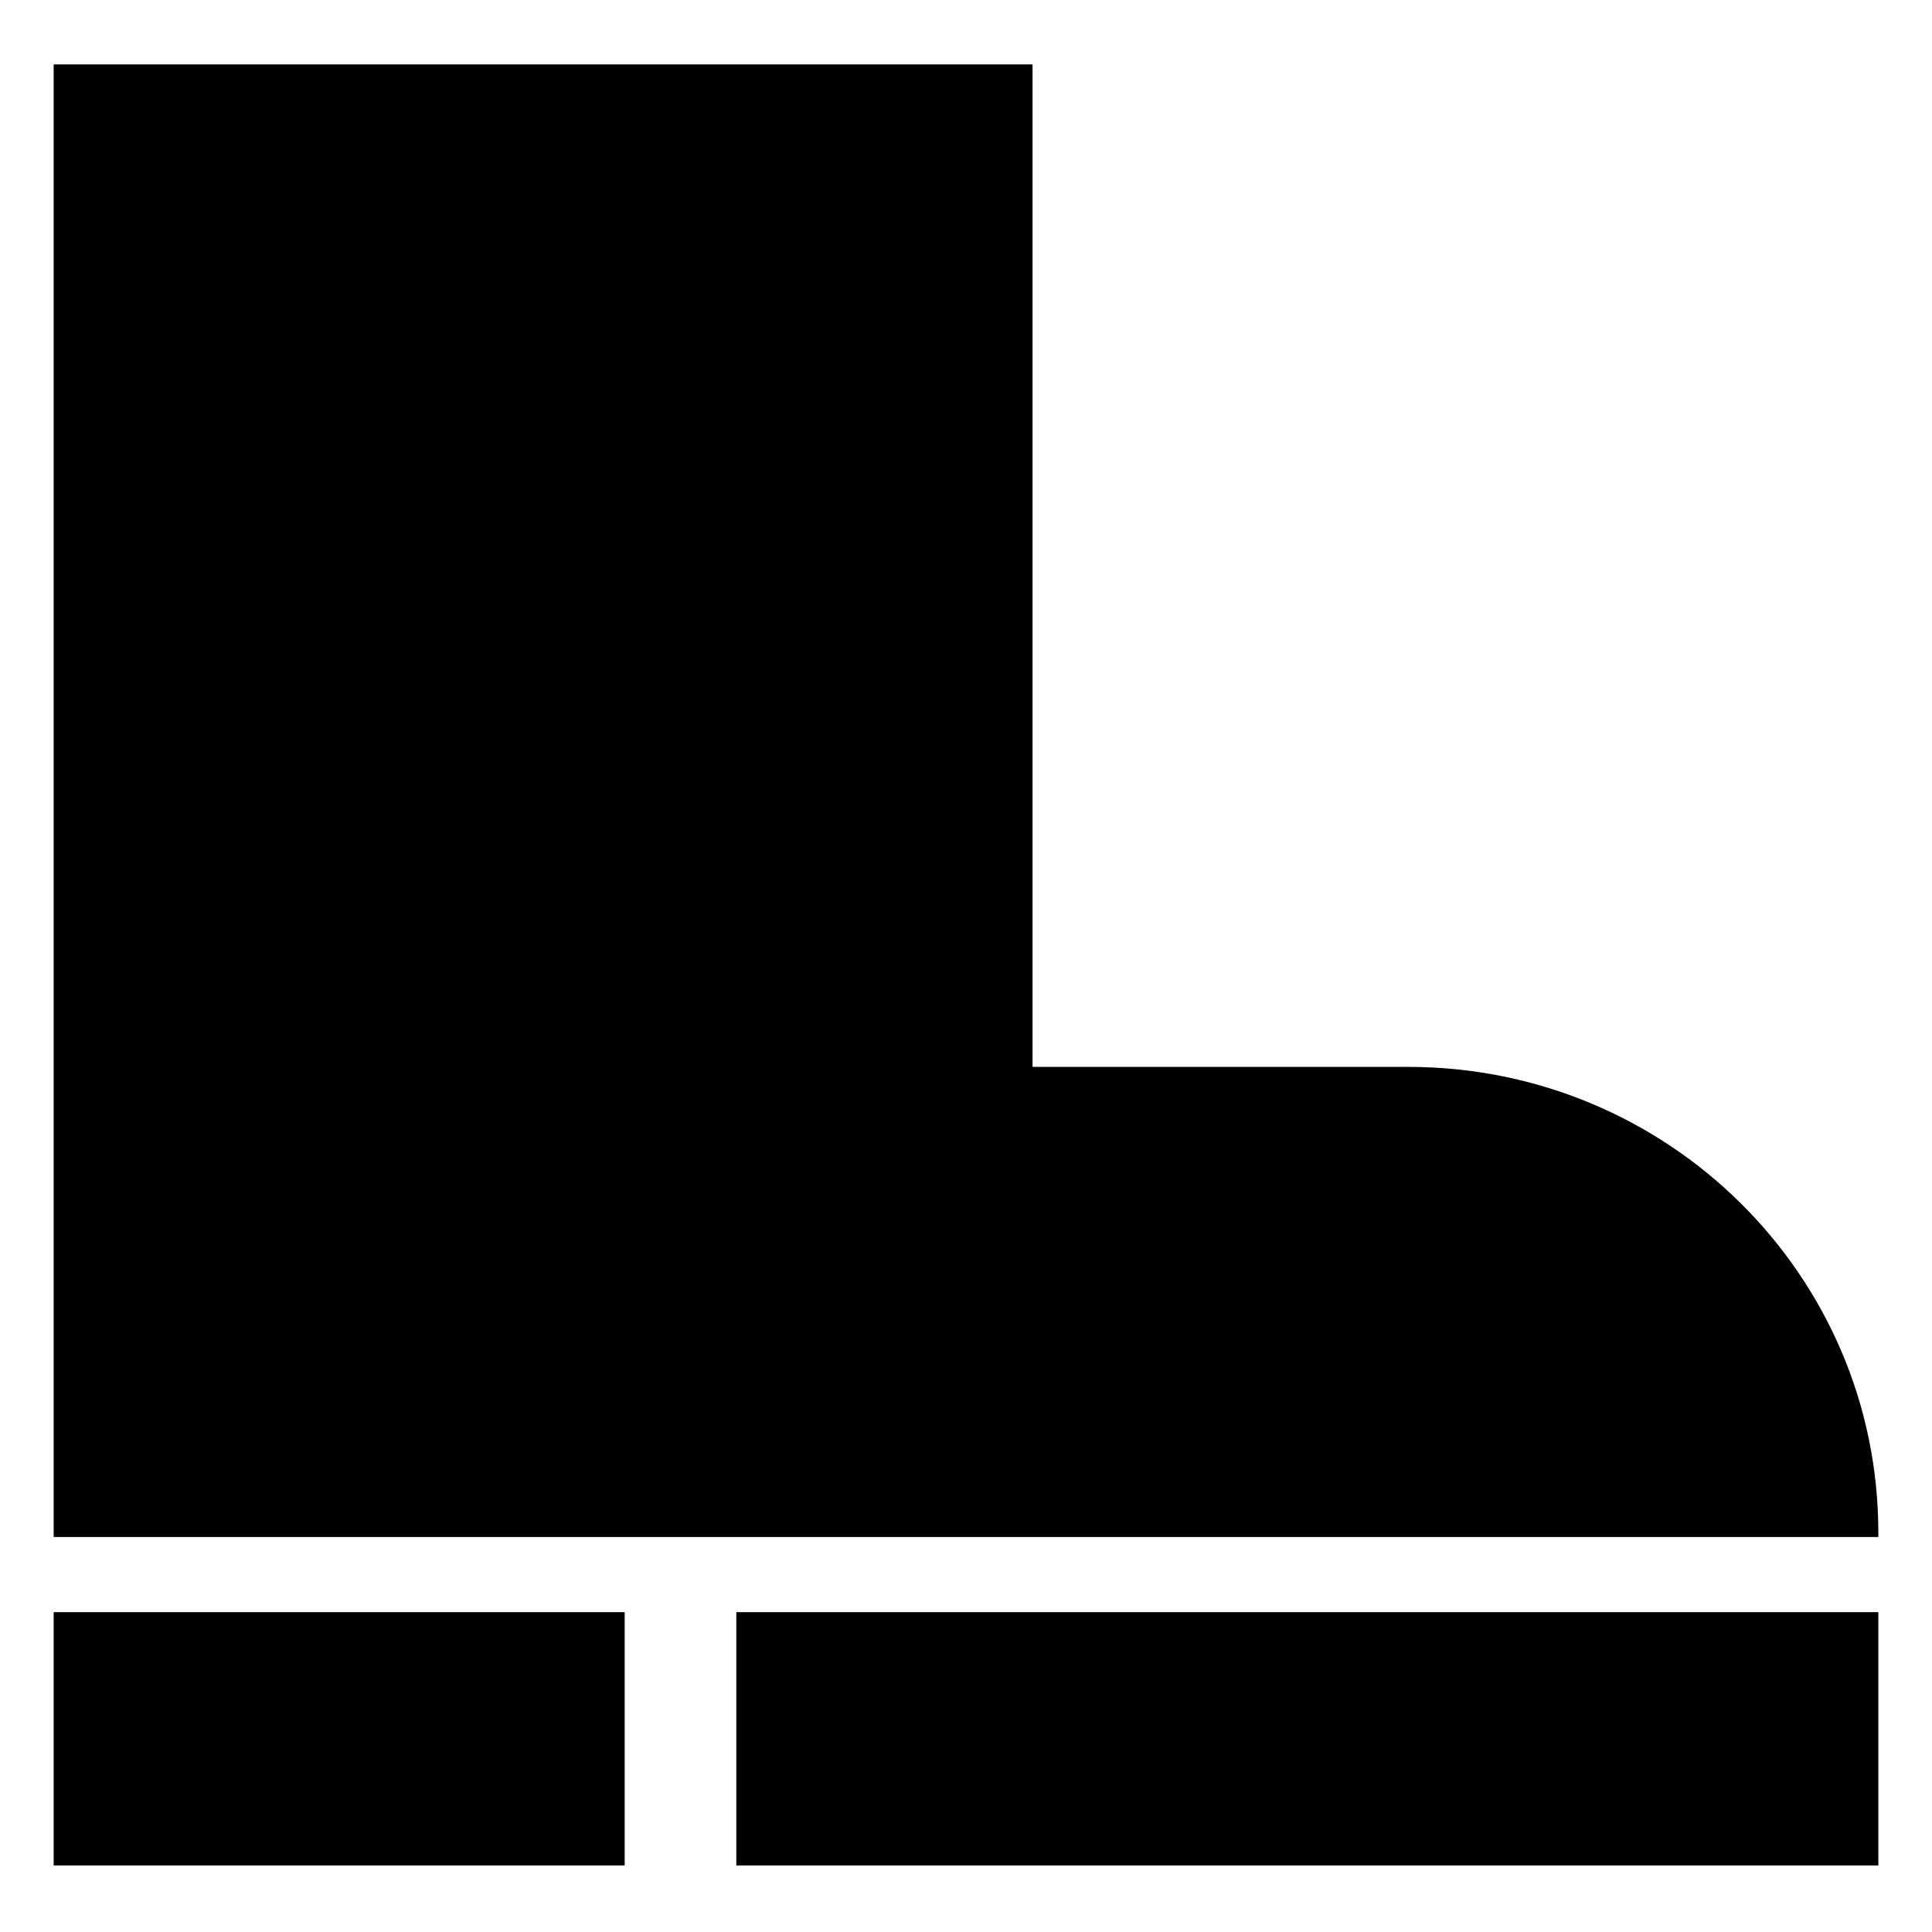
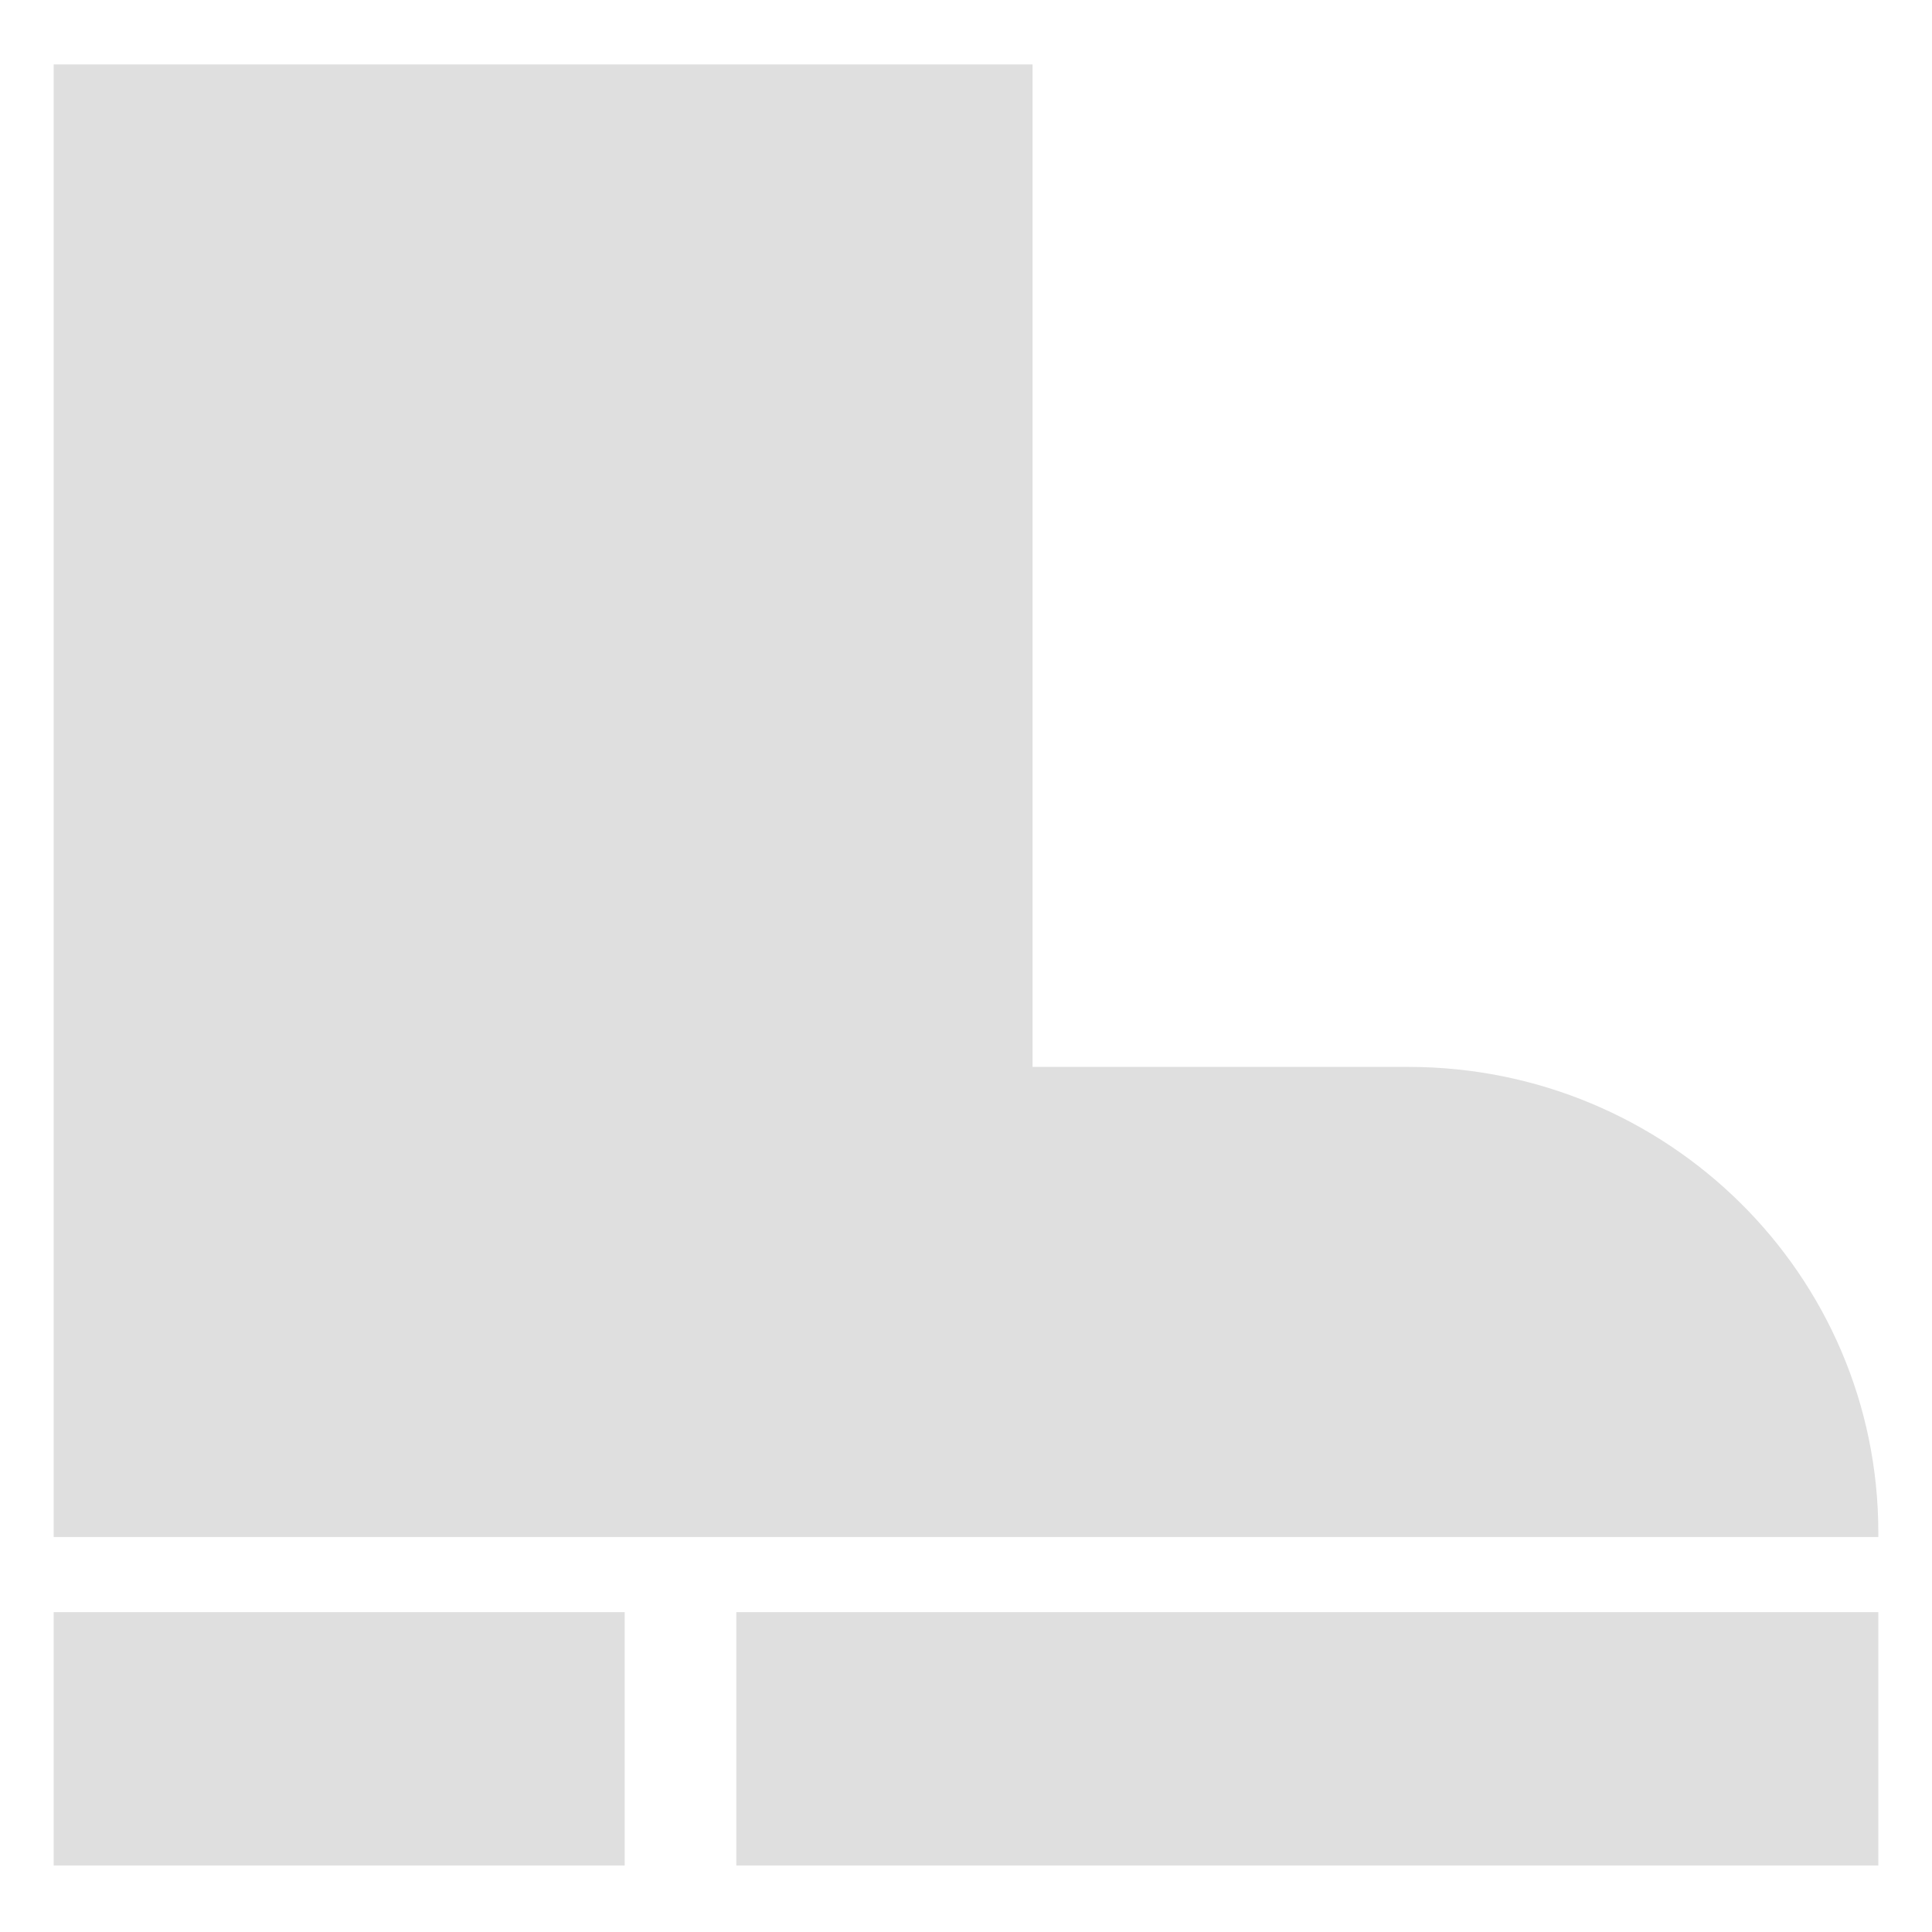
- <svg xmlns="http://www.w3.org/2000/svg" height="100px" width="100px" fill="#000000" version="1.1" x="0px" y="0px" viewBox="0 0 90 90" enable-background="new 0 0 90 90" xml:space="preserve">
+ <svg xmlns="http://www.w3.org/2000/svg" height="100px" width="100px" fill="#00000020" version="1.1" x="0px" y="0px" viewBox="0 0 90 90" enable-background="new 0 0 90 90" xml:space="preserve">
  <rect x="34.3" y="75.1" width="53.2" height="11.8" />
  <path d="M65.6,49.7H48.1V3H2.5v46.6v0.6v21.4h85v-0.2C87.5,59.4,77.7,49.7,65.6,49.7z" />
  <rect x="2.5" y="75.1" width="26.6" height="11.8" />
</svg>
